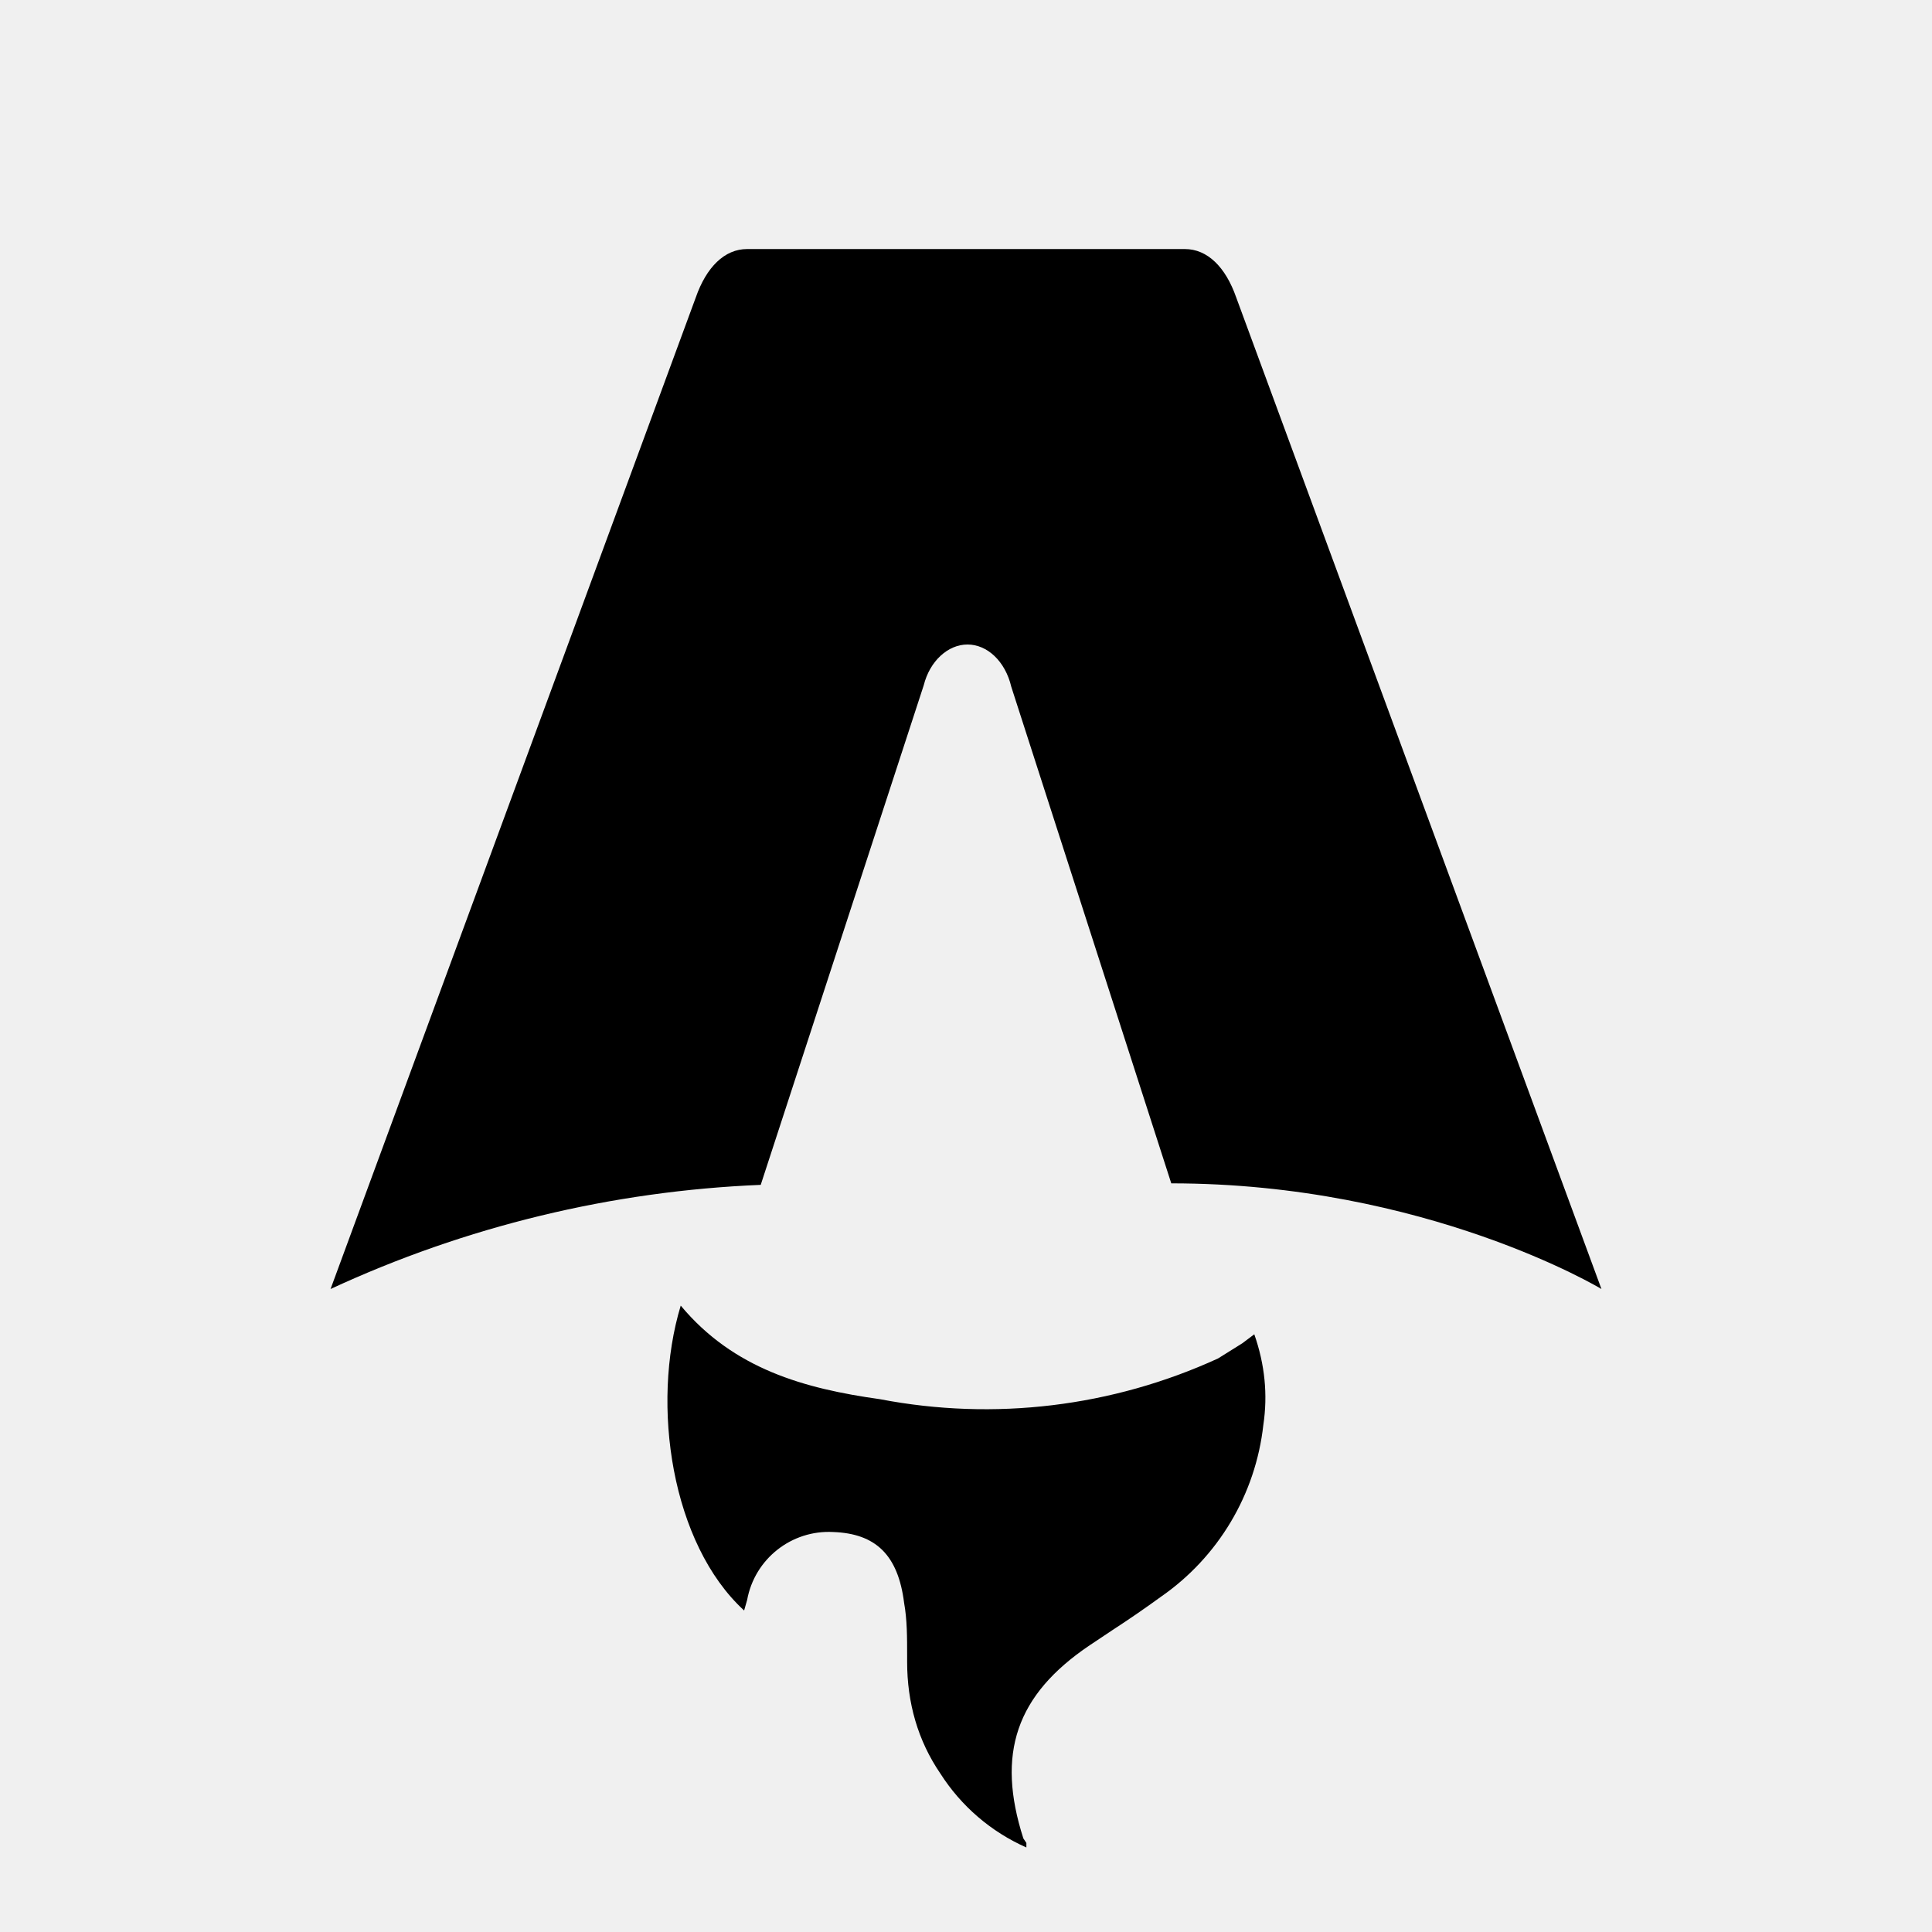
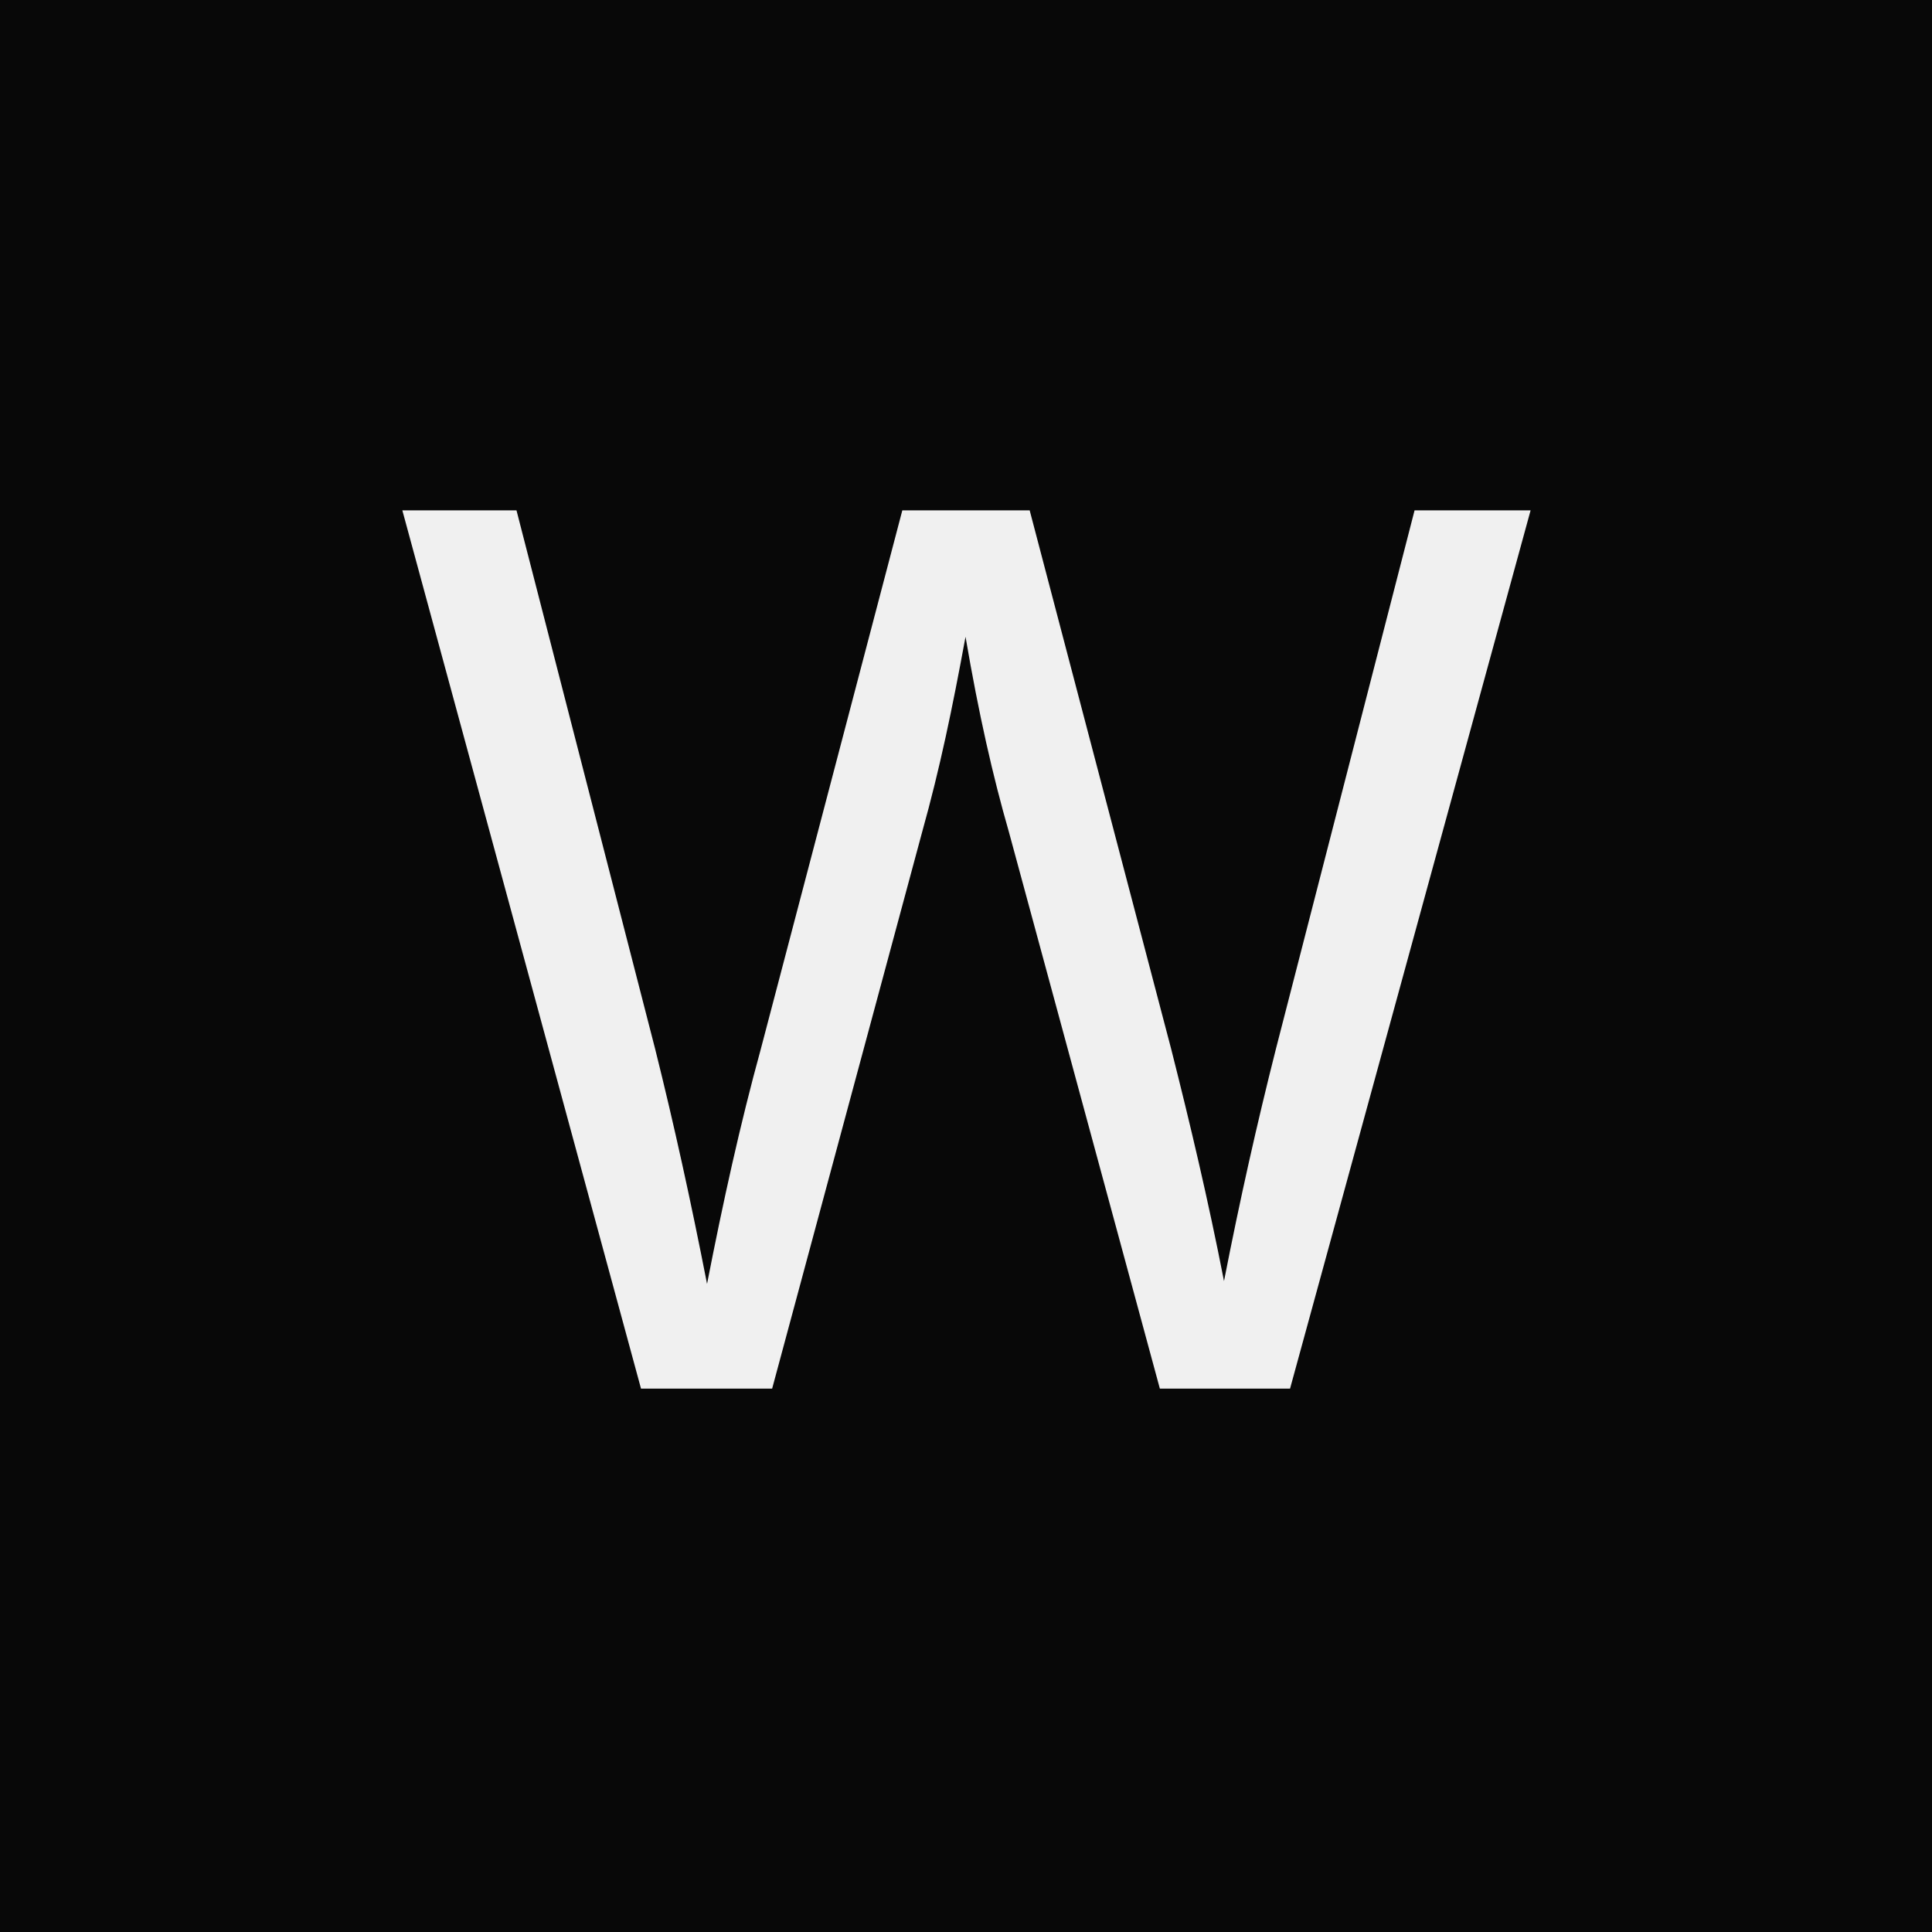
- <svg xmlns="http://www.w3.org/2000/svg" fill="none" viewBox="0 0 128 128">
-   <path d="M50.4 78.5a75.1 75.1 0 0 0-28.5 6.9l24.2-65.7c.7-2 1.9-3.2 3.4-3.2h29c1.5 0 2.7 1.2 3.4 3.2l24.2 65.7s-11.6-7-28.5-7L67 45.5c-.4-1.7-1.6-2.8-2.9-2.8-1.3 0-2.5 1.1-2.9 2.7L50.4 78.5Zm-1.1 28.2Zm-4.2-20.2c-2 6.6-.6 15.8 4.2 20.2a17.5 17.5 0 0 1 .2-.7 5.5 5.5 0 0 1 5.7-4.5c2.8.1 4.3 1.5 4.7 4.7.2 1.1.2 2.3.2 3.5v.4c0 2.7.7 5.2 2.2 7.4a13 13 0 0 0 5.7 4.9v-.3l-.2-.3c-1.8-5.6-.5-9.5 4.4-12.8l1.5-1a73 73 0 0 0 3.2-2.2 16 16 0 0 0 6.8-11.4c.3-2 .1-4-.6-6l-.8.6-1.6 1a37 37 0 0 1-22.4 2.7c-5-.7-9.7-2-13.2-6.2Z" />
-   <style>
-         path { fill: #000; }
-         @media (prefers-color-scheme: dark) {
-             path { fill: #FFF; }
-         }
-     </style>
+ <svg xmlns="http://www.w3.org/2000/svg" viewBox="0 0 32 32">
+   <rect width="32" height="32" fill="#080808" />
+   <text x="16" y="23" font-family="Inter, system-ui, sans-serif" font-size="20" font-weight="400" fill="#f0f0f0" text-anchor="middle">W</text>
</svg>
